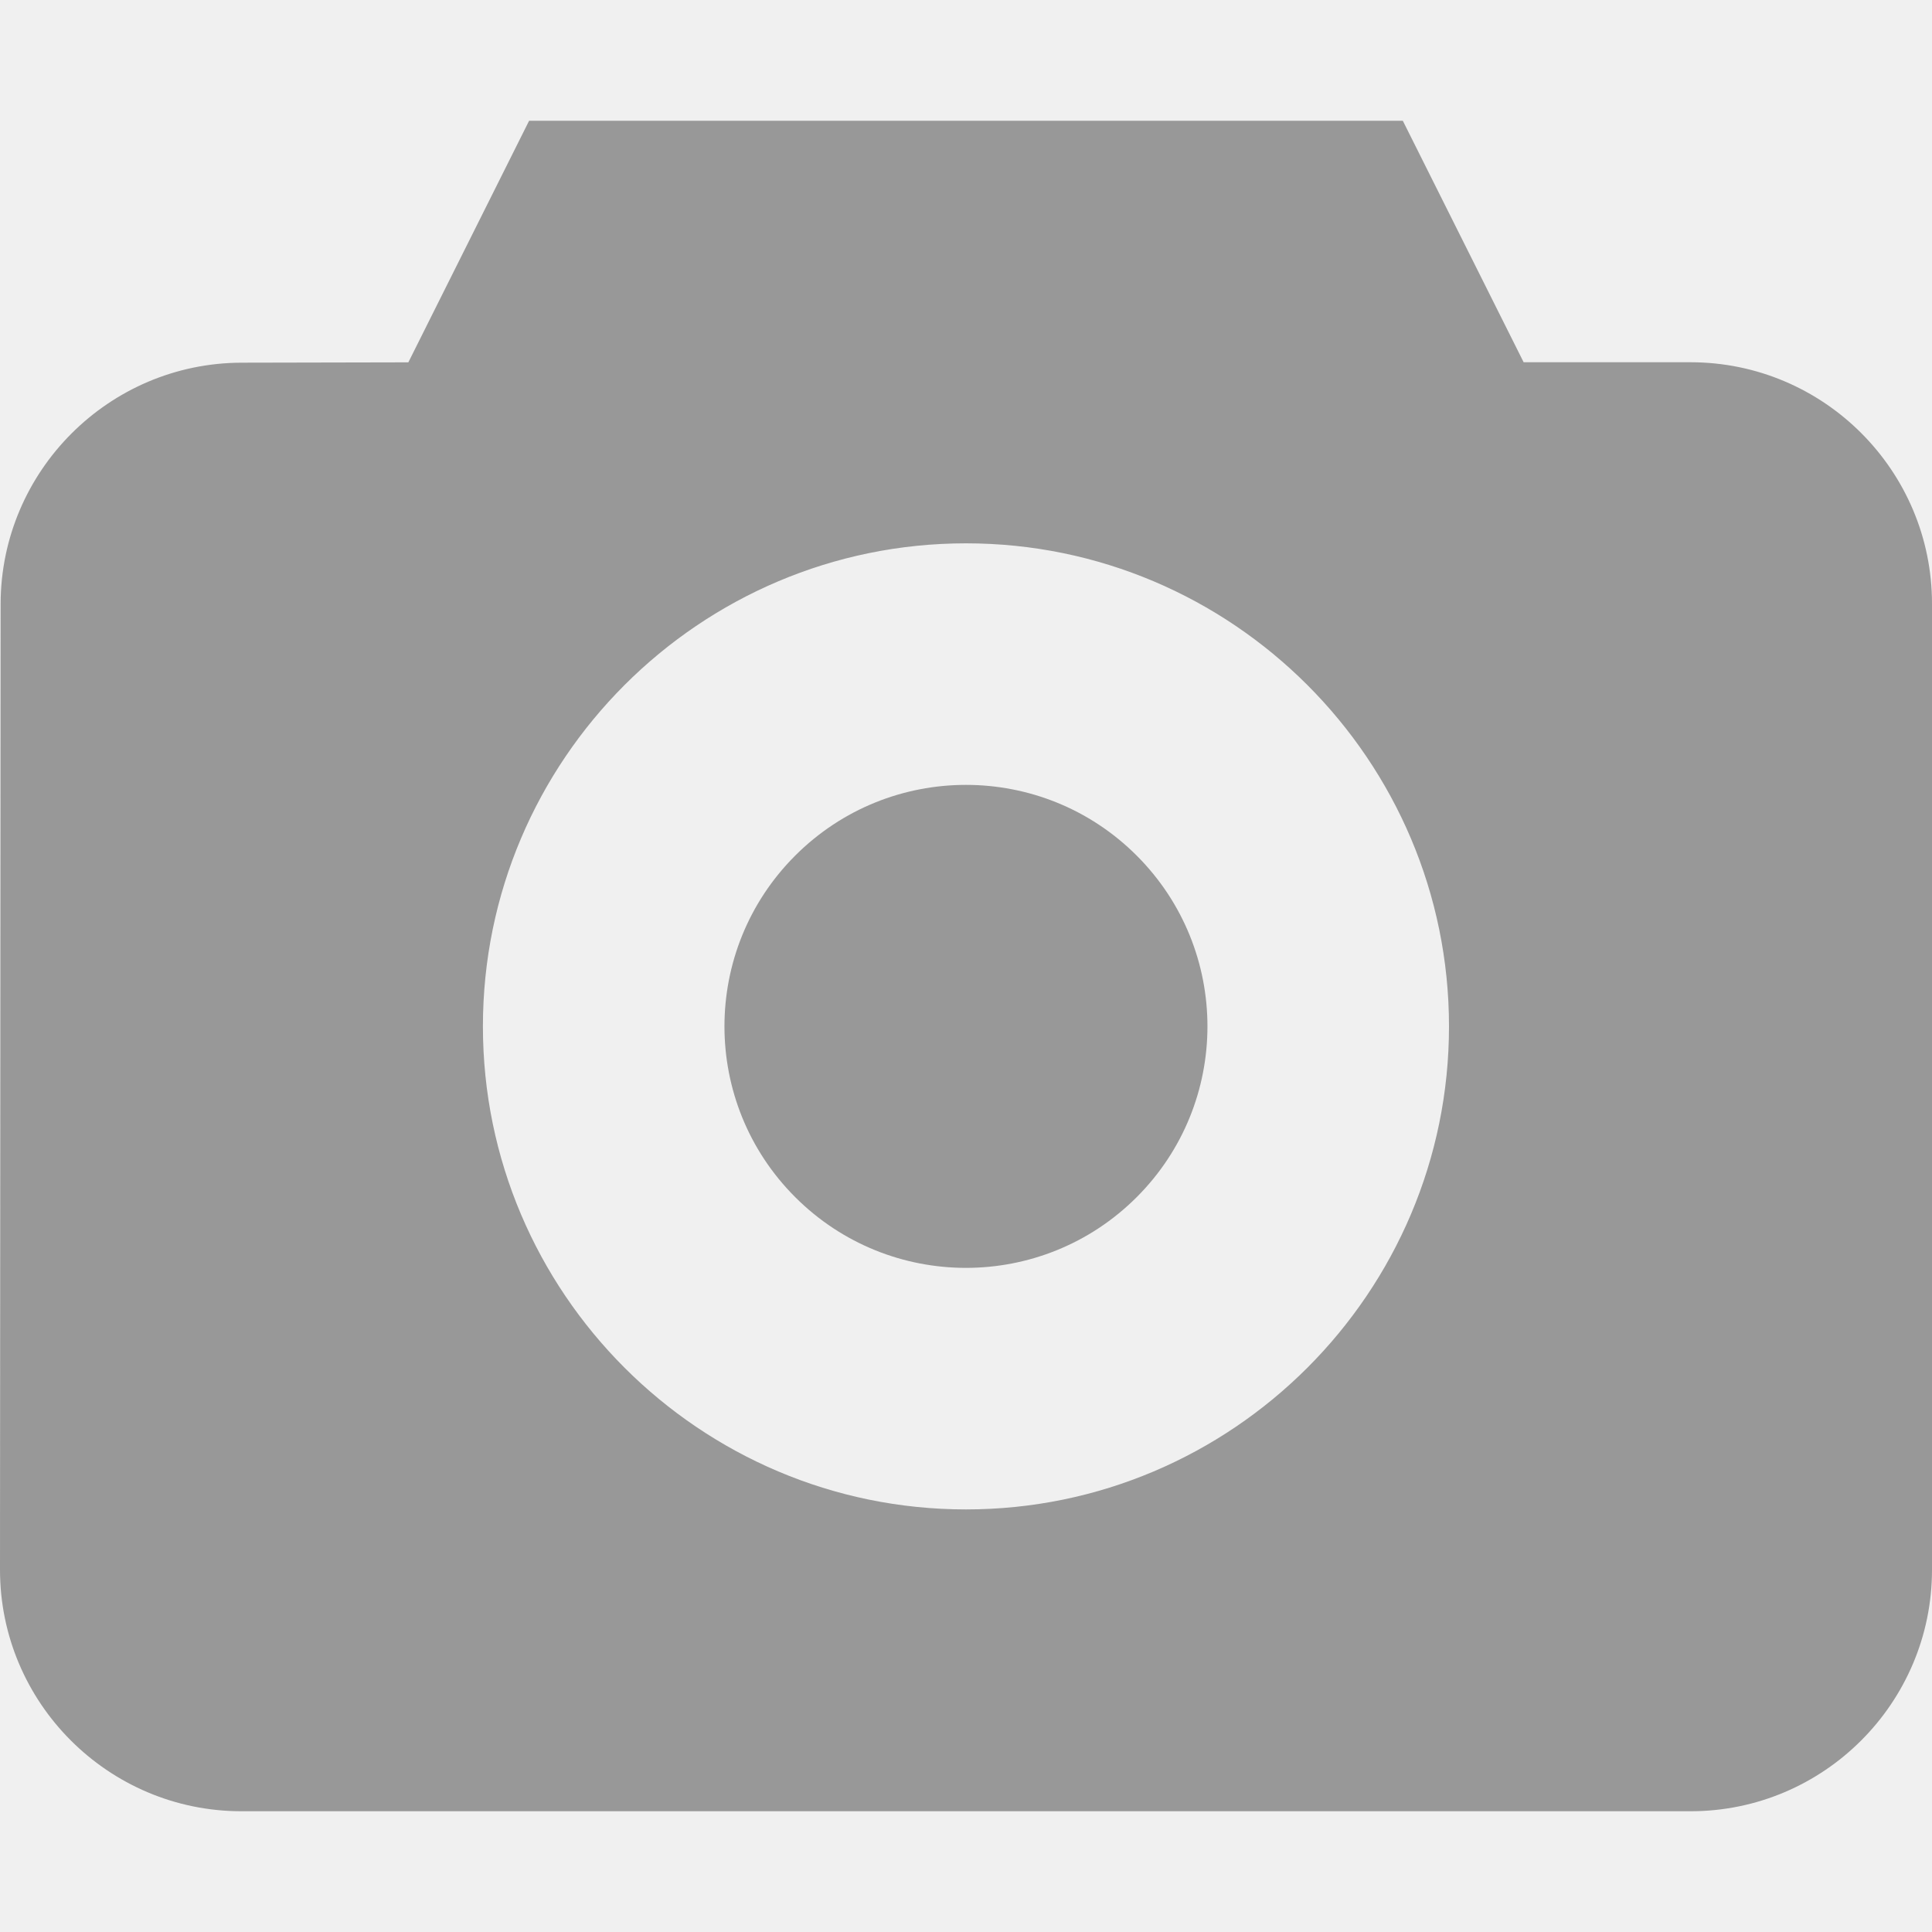
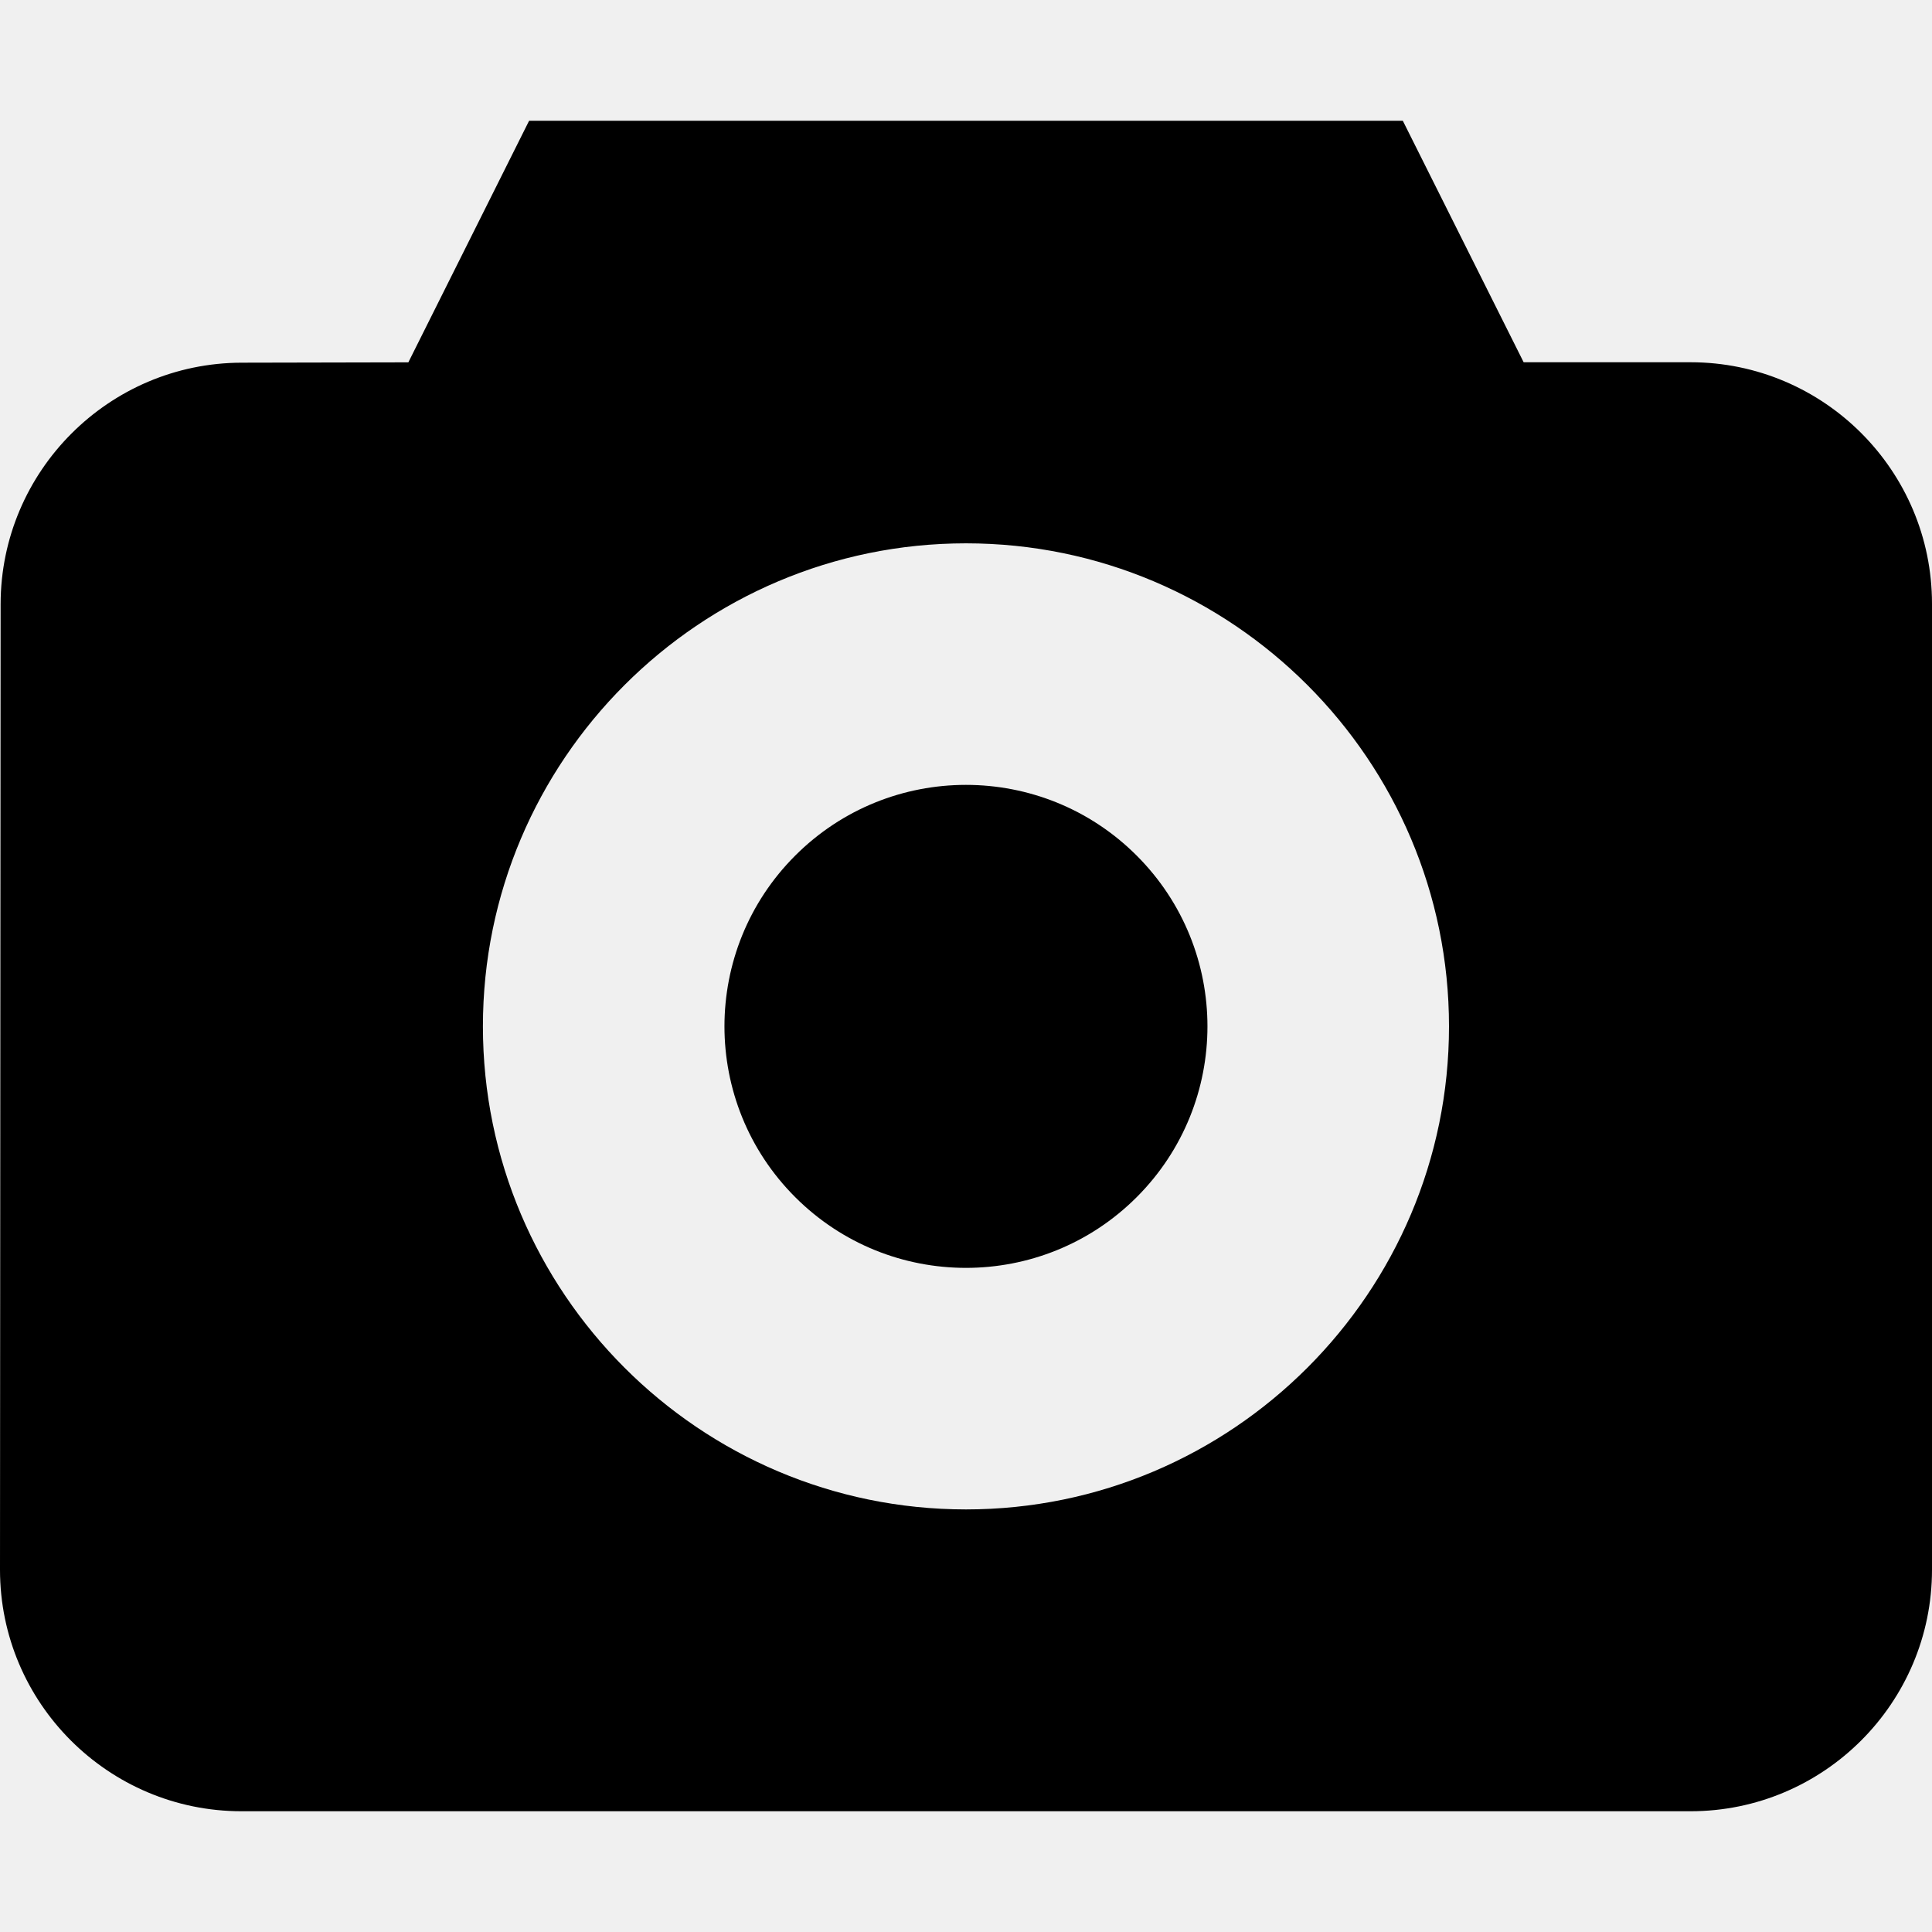
- <svg xmlns="http://www.w3.org/2000/svg" width="22" height="22" viewBox="0 0 22 22" fill="none">
-   <g clip-path="url(#clip0)">
-     <path d="M12.944 9.743C14.018 10.817 14.018 12.558 12.944 13.632C11.87 14.706 10.129 14.706 9.055 13.632C7.981 12.558 7.981 10.817 9.055 9.743C10.129 8.669 11.87 8.669 12.944 9.743Z" fill="#989898" />
-     <path d="M19.25 4.125H17.35L15.974 1.375H6.025L4.65 4.126L2.753 4.13C1.24 4.132 0.009 5.365 0.007 6.878L0 17.875C0 19.391 1.233 20.625 2.75 20.625H19.25C20.767 20.625 22 19.392 22 17.875V6.875C22 5.358 20.767 4.125 19.25 4.125ZM11 17.188C7.967 17.188 5.499 14.72 5.499 11.688C5.499 8.655 7.967 6.187 11 6.187C14.032 6.187 16.5 8.655 16.5 11.688C16.5 14.72 14.032 17.188 11 17.188Z" fill="#989898" />
+ <svg xmlns="http://www.w3.org/2000/svg" width="22" height="22" viewBox="0 0 22 22">
+   <g>
+     <path d="M12.944 9.743C14.018 10.817 14.018 12.558 12.944 13.632C11.87 14.706 10.129 14.706 9.055 13.632C7.981 12.558 7.981 10.817 9.055 9.743C10.129 8.669 11.87 8.669 12.944 9.743Z" />
+     <path d="M19.25 4.125H17.35L15.974 1.375H6.025L4.65 4.126L2.753 4.13C1.24 4.132 0.009 5.365 0.007 6.878L0 17.875C0 19.391 1.233 20.625 2.75 20.625H19.25C20.767 20.625 22 19.392 22 17.875V6.875C22 5.358 20.767 4.125 19.25 4.125ZM11 17.188C7.967 17.188 5.499 14.72 5.499 11.688C5.499 8.655 7.967 6.187 11 6.187C14.032 6.187 16.5 8.655 16.5 11.688C16.5 14.72 14.032 17.188 11 17.188Z" />
  </g>
-   <defs>
-     <clipPath id="clip0">
-       <rect width="22" height="22" fill="white" />
-     </clipPath>
-   </defs>
</svg>
